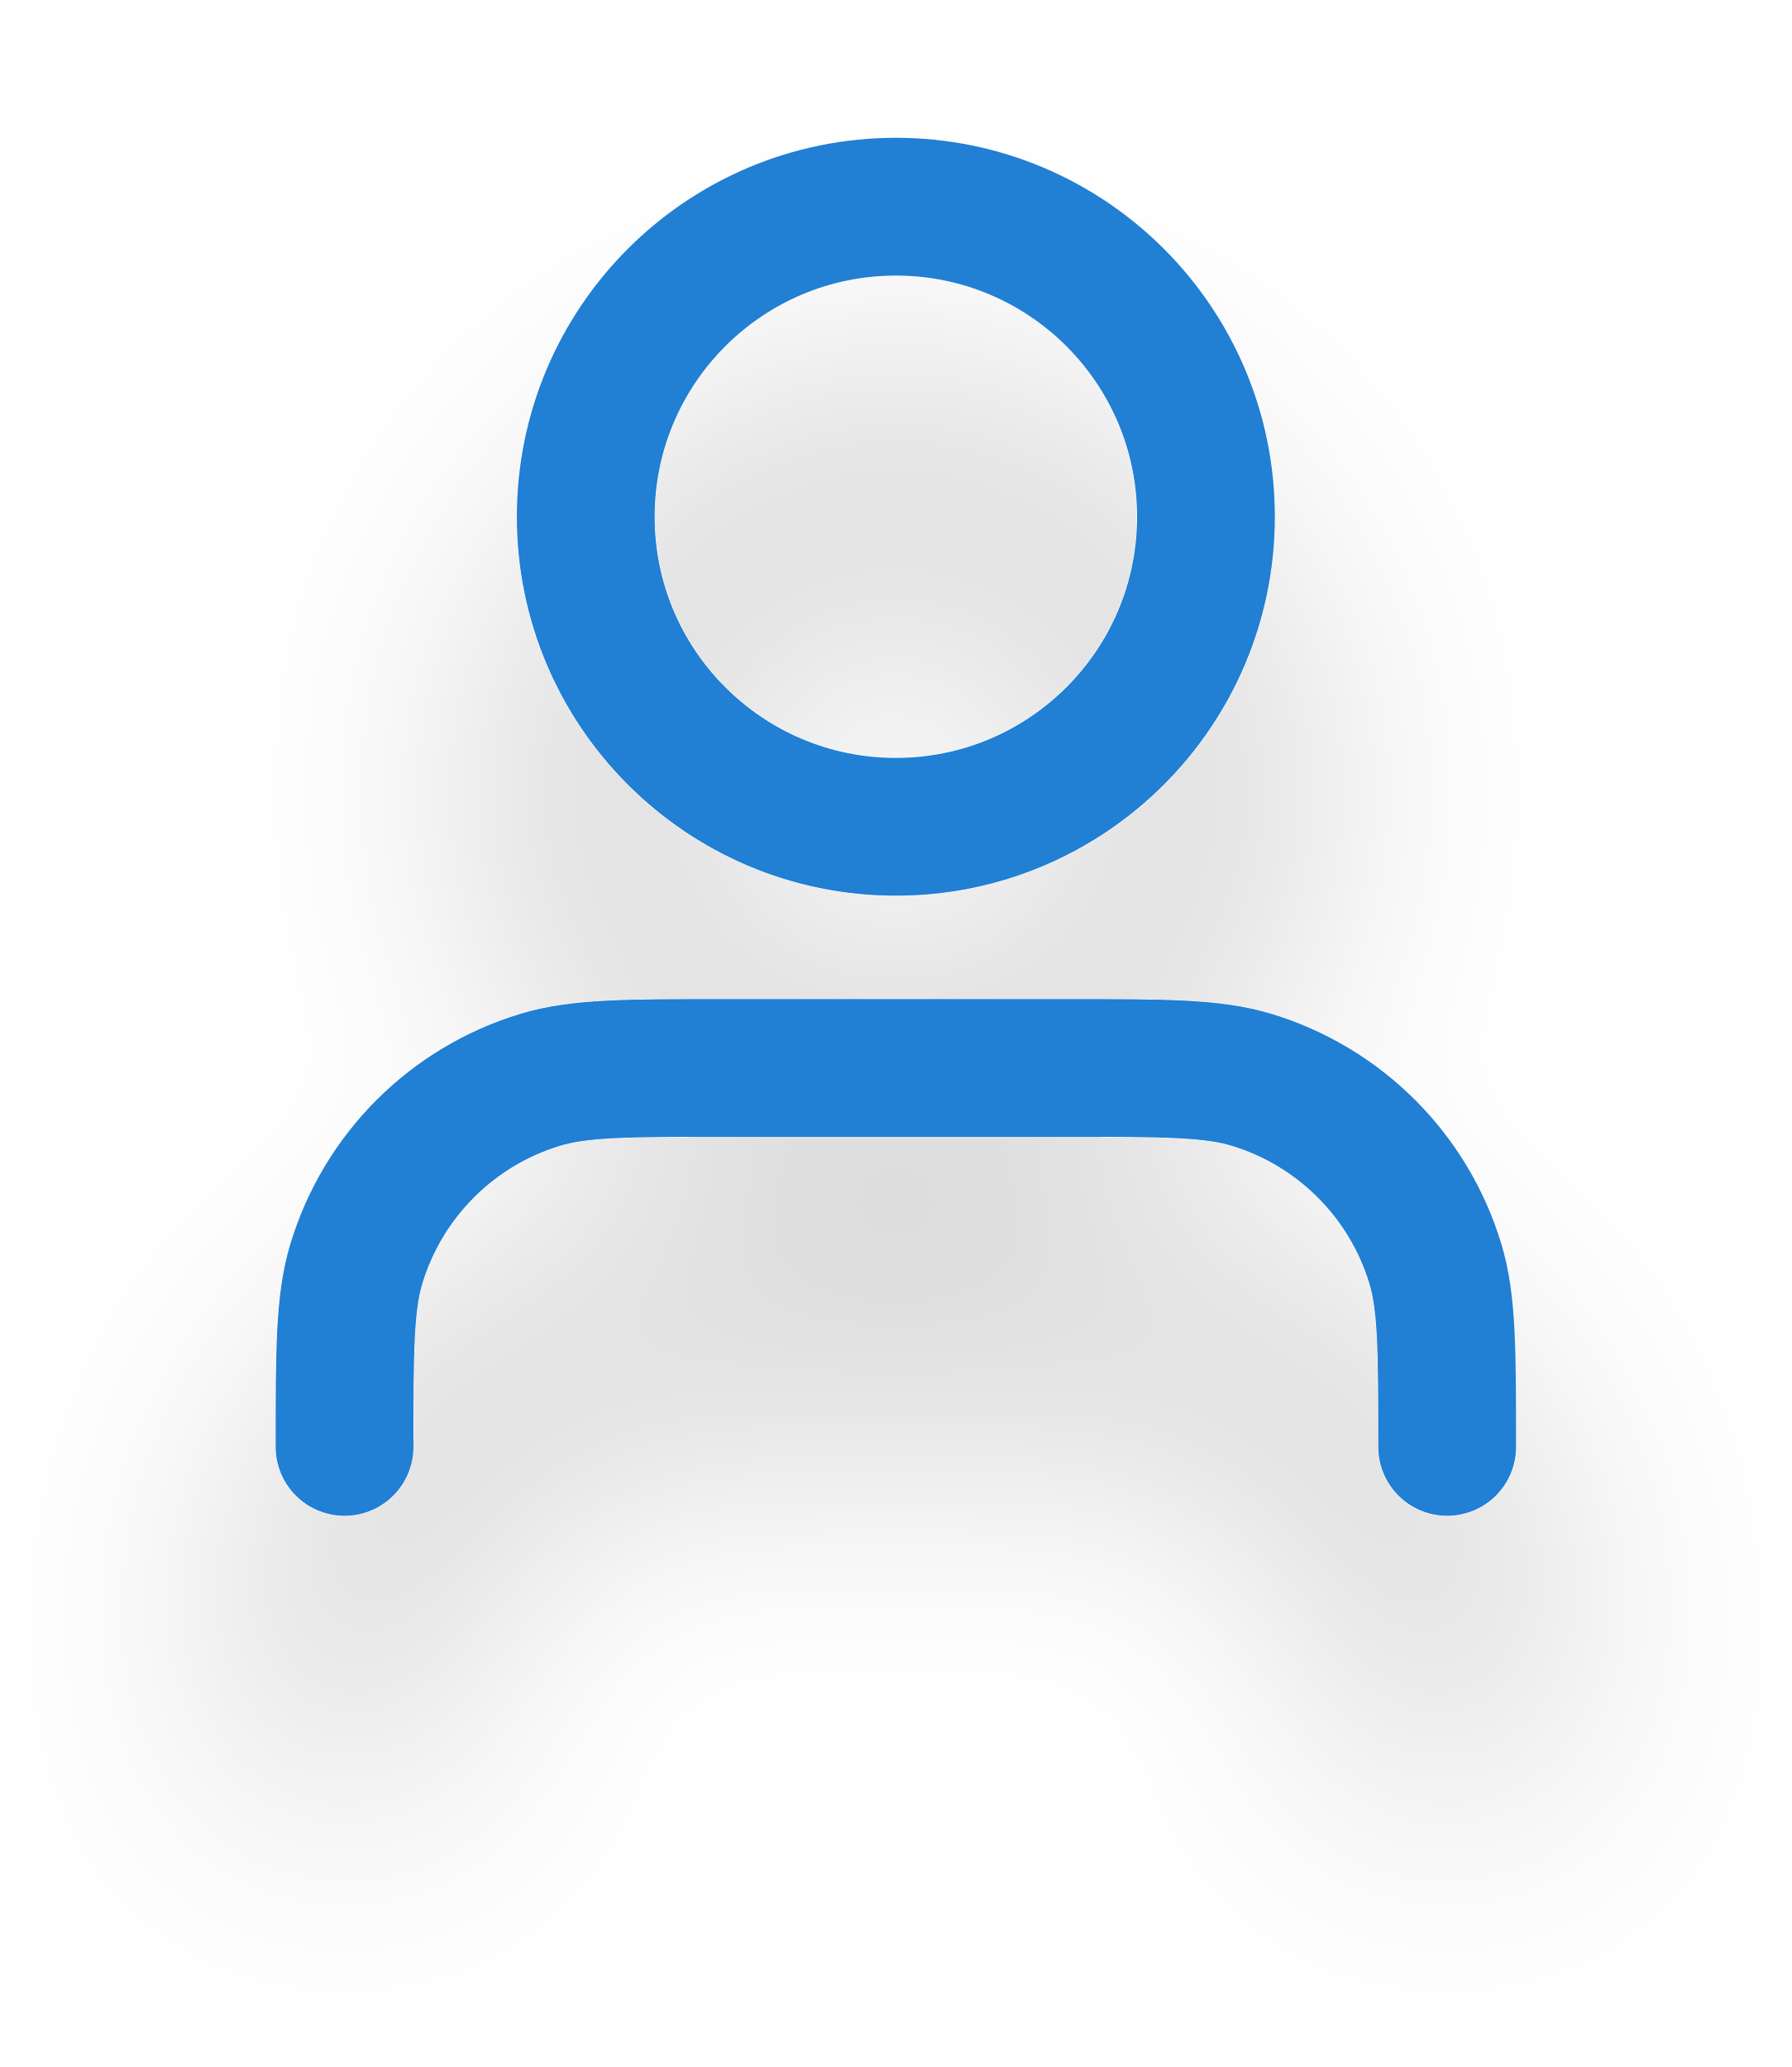
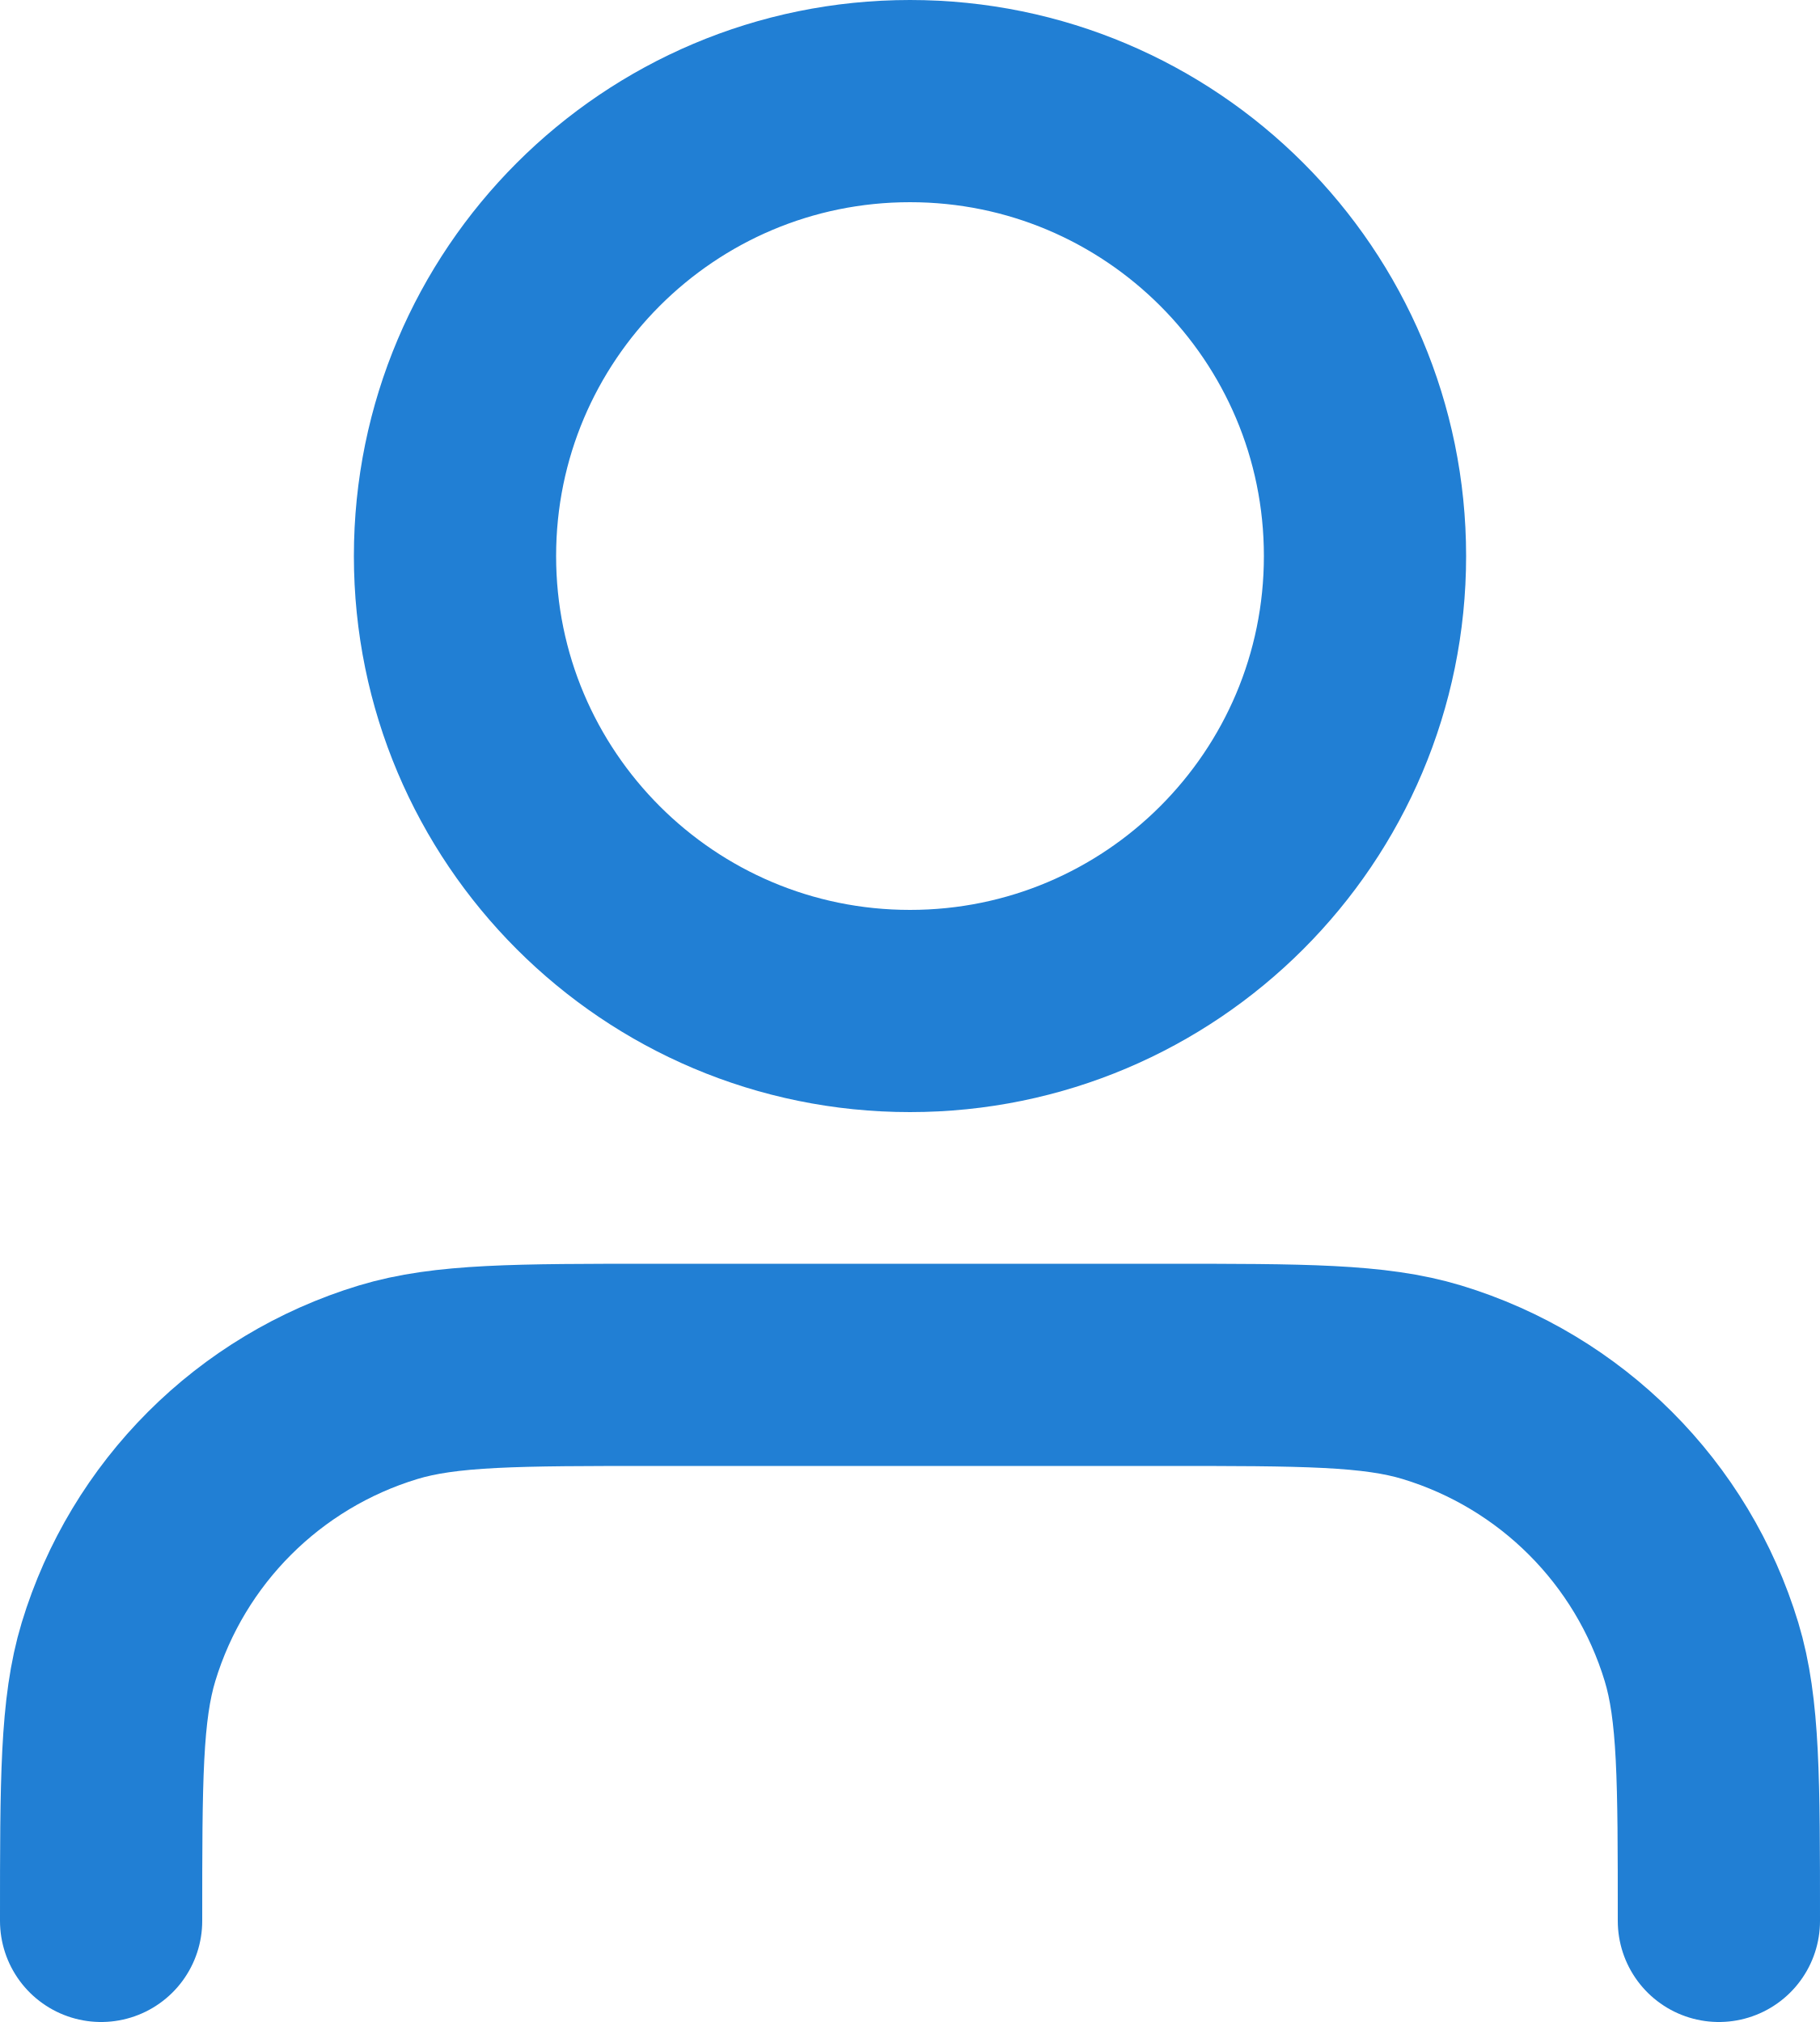
- <svg xmlns="http://www.w3.org/2000/svg" width="26" height="30" viewBox="0 0 26 30" fill="none">
-   <g filter="url(#filter0_d_1215_5154)">
-     <path d="M21 21C21 19.604 21 18.907 20.828 18.339C20.44 17.061 19.439 16.06 18.161 15.672C17.593 15.5 16.896 15.5 15.5 15.5H10.5C9.104 15.5 8.407 15.5 7.839 15.672C6.56 16.06 5.56 17.061 5.172 18.339C5 18.907 5 19.604 5 21M17.5 7.5C17.5 9.985 15.485 12 13 12C10.515 12 8.5 9.985 8.5 7.5C8.5 5.015 10.515 3 13 3C15.485 3 17.5 5.015 17.5 7.5Z" stroke="#217FD4" stroke-width="2" stroke-linecap="round" stroke-linejoin="round" />
-   </g>
-   <defs>
-     <filter id="filter0_d_1215_5154" x="-3" y="0" width="32" height="32" filterUnits="userSpaceOnUse" color-interpolation-filters="sRGB">
-       <feFlood flood-opacity="0" result="BackgroundImageFix" />
-       <feColorMatrix in="SourceAlpha" type="matrix" values="0 0 0 0 0 0 0 0 0 0 0 0 0 0 0 0 0 0 127 0" result="hardAlpha" />
-       <feOffset dy="4" />
-       <feGaussianBlur stdDeviation="2" />
-       <feComposite in2="hardAlpha" operator="out" />
-       <feColorMatrix type="matrix" values="0 0 0 0 0 0 0 0 0 0 0 0 0 0 0 0 0 0 0.25 0" />
-       <feBlend mode="normal" in2="BackgroundImageFix" result="effect1_dropShadow_1215_5154" />
-       <feBlend mode="normal" in="SourceGraphic" in2="effect1_dropShadow_1215_5154" result="shape" />
-     </filter>
-   </defs>
+ <svg xmlns="http://www.w3.org/2000/svg" width="18" height="20" viewBox="0 0 18 20" fill="none">
+   <path d="M17 19C17 17.604 17 16.907 16.828 16.339C16.44 15.06 15.44 14.06 14.161 13.672C13.593 13.5 12.896 13.5 11.5 13.5H6.5C5.104 13.5 4.407 13.5 3.839 13.672C2.56 14.06 1.56 15.06 1.172 16.339C1 16.907 1 17.604 1 19M13.5 5.5C13.5 7.985 11.485 10 9 10C6.515 10 4.5 7.985 4.5 5.5C4.5 3.015 6.515 1 9 1C11.485 1 13.5 3.015 13.5 5.5Z" stroke="#217FD4" stroke-width="2" stroke-linecap="round" stroke-linejoin="round" />
</svg>
